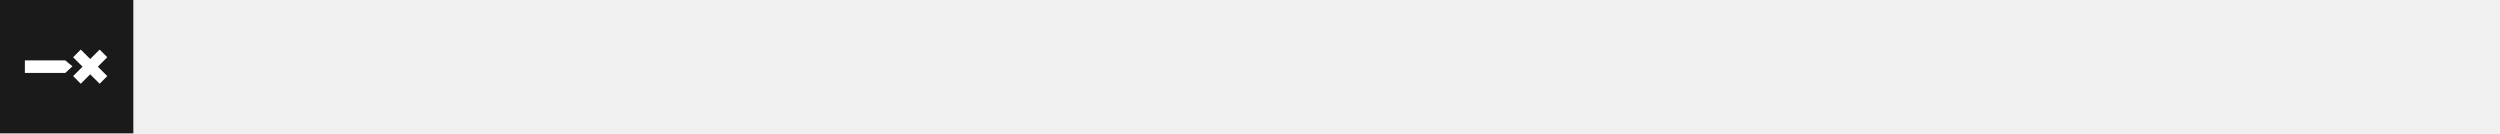
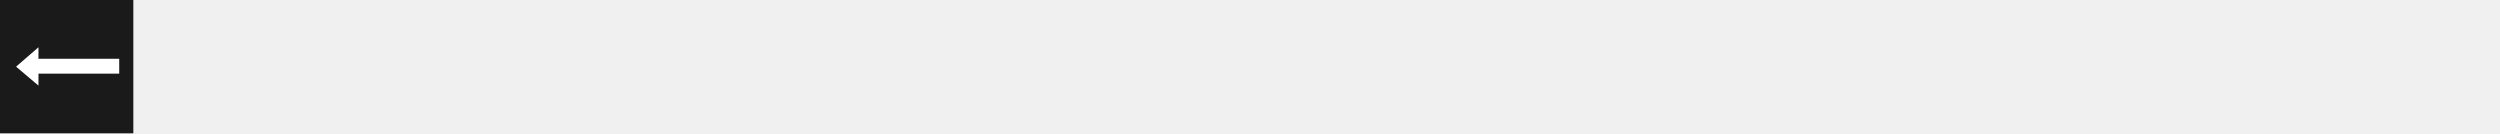
<svg xmlns="http://www.w3.org/2000/svg" xmlns:xlink="http://www.w3.org/1999/xlink" width="600" height="32" viewBox="0 0 600 32" version="1.1" id="svg8">
  <defs id="defs2">
    <linearGradient id="linearGradient8806">
      <stop style="stop-color:#2ad4ff;stop-opacity:1;" offset="0" id="stop8802" />
      <stop style="stop-color:#5a2ca0;stop-opacity:1" offset="1" id="stop8804" />
    </linearGradient>
    <linearGradient xlink:href="#linearGradient8806" id="linearGradient8808" x1="-60.605" y1="-51.468" x2="-51.154" y2="-34.093" gradientUnits="userSpaceOnUse" />
  </defs>
  <g id="layer1" transform="translate(0,-288.5333)" />
  <g id="icon-save" transform="translate(-192)">
    <rect y="0" x="0" height="32" width="32" id="rect4766" style="opacity:1;fill:#000000;fill-opacity:1;stroke:none;stroke-width:0.265;stroke-miterlimit:4;stroke-dasharray:none;stroke-opacity:0.941" />
    <path style="opacity:1;fill:#ffffff;fill-opacity:1;stroke:none;stroke-width:2.477;stroke-miterlimit:4;stroke-dasharray:none;stroke-opacity:0.941" d="m 6.894,8.502 v 2.9 2.03 10.525 H 25.106 V 11.402 H 14.042 V 8.502 Z" id="rect4986" />
    <path style="fill:none;fill-rule:evenodd;stroke:#000000;stroke-width:2.735;stroke-linecap:butt;stroke-linejoin:miter;stroke-miterlimit:4;stroke-dasharray:none;stroke-opacity:1" d="m 10.923,16.586 4.19,4.19 6.607,-6.607" id="path7854" />
  </g>
  <g id="icon-trash-2" transform="translate(-96)">
    <rect style="opacity:1;fill:#000000;fill-opacity:1;stroke:none;stroke-width:0.265;stroke-miterlimit:4;stroke-dasharray:none;stroke-opacity:0.941" id="rect4964" width="32" height="32" x="-32" y="0" />
    <rect y="6" x="-26" height="20" width="20" id="rect4892" style="opacity:1;fill:#000000;fill-opacity:1;stroke:#ff5555;stroke-width:0.165;stroke-miterlimit:4;stroke-dasharray:none;stroke-opacity:0.941" />
    <g transform="matrix(3.824452,0,0,3.824452,-32.18845,-0.3321738)" id="g4980">
      <rect style="opacity:1;fill:#ffffff;fill-opacity:1;stroke:none;stroke-width:0.844;stroke-miterlimit:4;stroke-dasharray:none;stroke-opacity:0.941" id="rect4966" width="3.125" height="3.093" x="2.671" y="3.751" rx="0.36" ry="0.403" />
      <rect style="opacity:1;fill:#ffffff;fill-opacity:1;stroke:none;stroke-width:0.874;stroke-miterlimit:4;stroke-dasharray:none;stroke-opacity:0.941" id="rect4968" width="3.663" height="0.87" x="2.401" y="2.423" rx="0.435" ry="0.435" />
      <rect style="opacity:1;fill:#ffffff;fill-opacity:1;stroke:none;stroke-width:1.156;stroke-miterlimit:4;stroke-dasharray:none;stroke-opacity:0.941" id="rect4970" width="2.924" height="1.306" x="2.771" y="1.698" rx="0.653" ry="0.653" />
      <rect style="opacity:1;fill:#000000;fill-opacity:1;stroke:none;stroke-width:1.141;stroke-miterlimit:4;stroke-dasharray:none;stroke-opacity:0.941" id="rect4972" width="1.933" height="0.523" x="3.266" y="2.114" rx="0.261" ry="0.261" />
      <g id="g4918" transform="matrix(1.349706,0,0,1.349706,-1.612607,-1.474034)">
        <rect transform="rotate(45)" y="0.289" x="5.622" height="0.425" width="2.059" id="rect4912" style="opacity:1;fill:#000000;fill-opacity:1;stroke:none;stroke-width:0.523;stroke-miterlimit:4;stroke-dasharray:none;stroke-opacity:1" rx="0.237" ry="0.21" />
        <rect style="opacity:1;fill:#000000;fill-opacity:1;stroke:none;stroke-width:0.523;stroke-miterlimit:4;stroke-dasharray:none;stroke-opacity:1" id="rect4914" width="2.047" height="0.389" x="-0.491" y="-6.803" transform="rotate(135)" rx="0.237" ry="0.195" />
      </g>
    </g>
  </g>
  <g id="icon-cycle" transform="translate(-256)">
    <rect y="0" x="0" height="32" width="32" id="rect5324" style="opacity:1;fill:#000000;fill-opacity:1;stroke:none;stroke-width:0.265;stroke-miterlimit:4;stroke-dasharray:none;stroke-opacity:0.941" />
    <g id="g5604" transform="matrix(-0.3661466,0,0,0.3661466,24.54293,7.457067)" style="fill:#ffffff">
      <g id="g5527" style="fill:#ffffff">
        <g id="g5495" style="fill:#ffffff">
          <path id="path5483" d="m 37.687,24.66 c -4.945,0 -8.973,4.025 -8.973,8.975 0,4.95 4.026,8.974 8.973,8.974 4.95,0 8.977,-4.024 8.977,-8.974 0,-4.95 -4.027,-8.975 -8.977,-8.975 z m 0,15.384 c -3.532,0 -6.409,-2.875 -6.409,-6.409 0,-3.535 2.877,-6.41 6.409,-6.41 3.535,0 6.411,2.875 6.411,6.41 0,3.534 -2.876,6.409 -6.411,6.409 z" style="fill:#ffffff" />
          <path id="path5485" d="m 23.588,15.501 v 0.01 h 8.047 c -2.375,-2.4 -5.273,-5.251 -5.99,-5.578 -1.257,-0.575 -3.966,1.462 -4.547,1.748 -0.532,0.283 -0.954,0.699 -1.043,1.236 l -2.112,5.927 -6.167,0.069 c -1.811,0.485 -0.465,2.065 -0.465,2.065 l 3.097,0.041 -0.295,1.405 -1.803,2.989 C 11.28,24.999 10.157,24.765 8.977,24.765 4.027,24.765 0,28.792 0,33.741 c 0,4.947 4.026,8.974 8.977,8.974 4.948,0 8.975,-4.026 8.975,-8.974 0,-2.853 -1.342,-5.393 -3.423,-7.038 l 2.005,-3.326 0.487,-2.322 2.41,0.03 c 0.479,-0.136 0.833,-0.538 0.912,-1.029 l 2.603,-4.074 z M 15.386,33.74 c 0,3.533 -2.875,6.409 -6.409,6.409 -3.534,0 -6.411,-2.876 -6.411,-6.409 0,-3.535 2.877,-6.411 6.411,-6.411 0.694,0 1.36,0.114 1.986,0.32 l -3.579,5.939 2.197,1.323 3.607,-5.989 c 1.344,1.175 2.198,2.897 2.198,4.818 z" style="fill:#ffffff" />
          <path id="path5487" d="m 32.24,23.139 c 0,0 2.468,-2.578 2.691,-2.968 0.225,-0.392 0.229,-0.872 0.007,-1.265 0,0 -0.725,-0.76 -1.771,-1.832 v 0.014 h -8.949 l 4.281,3.716 -6.367,9.947 c -0.184,0.317 -0.223,0.697 -0.104,1.045 l 2.563,7.692 3.072,-0.17 -1.741,-7.787 z" style="fill:#ffffff" />
          <circle id="circle5489" r="3.435" cy="7.384" cx="19.703" style="fill:#ffffff" />
          <path id="path5491" d="M 32.845,5.919 C 31.785,5.175 30.479,5.13 29.722,5.885 l -1.484,1.487 c -0.756,0.756 -0.711,2.062 0.03,3.124 z" style="fill:#ffffff" />
          <path id="path5493" d="m 33.007,15.317 c 1.116,1.116 2.73,1.311 3.607,0.436 l 1.485,-1.488 c 0.877,-0.876 0.685,-2.491 -0.434,-3.606 l -4.081,-4.081 -4.659,4.658 z" style="fill:#ffffff" />
        </g>
        <g id="g5497" style="fill:#ffffff" />
        <g id="g5499" style="fill:#ffffff" />
        <g id="g5501" style="fill:#ffffff" />
        <g id="g5503" style="fill:#ffffff" />
        <g id="g5505" style="fill:#ffffff" />
        <g id="g5507" style="fill:#ffffff" />
        <g id="g5509" style="fill:#ffffff" />
        <g id="g5511" style="fill:#ffffff" />
        <g id="g5513" style="fill:#ffffff" />
        <g id="g5515" style="fill:#ffffff" />
        <g id="g5517" style="fill:#ffffff" />
        <g id="g5519" style="fill:#ffffff" />
        <g id="g5521" style="fill:#ffffff" />
        <g id="g5523" style="fill:#ffffff" />
        <g id="g5525" style="fill:#ffffff" />
      </g>
      <g id="g5529" style="fill:#ffffff" />
      <g id="g5531" style="fill:#ffffff" />
      <g id="g5533" style="fill:#ffffff" />
      <g id="g5535" style="fill:#ffffff" />
      <g id="g5537" style="fill:#ffffff" />
      <g id="g5539" style="fill:#ffffff" />
      <g id="g5541" style="fill:#ffffff" />
      <g id="g5543" style="fill:#ffffff" />
      <g id="g5545" style="fill:#ffffff" />
      <g id="g5547" style="fill:#ffffff" />
      <g id="g5549" style="fill:#ffffff" />
      <g id="g5551" style="fill:#ffffff" />
      <g id="g5553" style="fill:#ffffff" />
      <g id="g5555" style="fill:#ffffff" />
      <g id="g5557" style="fill:#ffffff" />
    </g>
  </g>
  <g id="icon-logo" transform="translate(-224)">
    <g id="g8291">
      <rect y="0" x="0" height="32" width="32" id="rect5611" style="opacity:1;fill:#000000;fill-opacity:1;stroke:none;stroke-width:0.265;stroke-miterlimit:4;stroke-dasharray:none;stroke-opacity:0.941" />
      <g style="fill:none;stroke:#ffffff;stroke-width:2.37;stroke-miterlimit:4;stroke-dasharray:none" transform="matrix(0.8438199,0,0,0.8438199,4.365821,1.930845)" id="g5792">
        <path style="fill:none;fill-rule:evenodd;stroke:#ffffff;stroke-width:2.37;stroke-linecap:butt;stroke-linejoin:miter;stroke-miterlimit:4;stroke-dasharray:none;stroke-opacity:1" d="m 22.399,10.08 c -5.964,-3.689 -11.362,-3.732 -17.221,0 0.155,4.418 -0.317,11.882 8.611,15.957 9.227,-4.38 8.531,-11.891 8.611,-15.957 z" id="path5774" />
      </g>
      <g id="g8284" transform="matrix(0.4023581,0,0,0.4023581,10.44953,8.978215)" style="fill:#ffffff;stroke:none;stroke-width:3.052;stroke-miterlimit:4;stroke-dasharray:none">
        <path id="path8282" d="m 22.399,10.08 c -5.964,-3.689 -11.362,-3.732 -17.221,0 0.155,4.418 -0.317,11.882 8.611,15.957 9.227,-4.38 8.531,-11.891 8.611,-15.957 z" style="fill:#ffffff;fill-rule:evenodd;stroke:none;stroke-width:3.052;stroke-linecap:butt;stroke-linejoin:miter;stroke-miterlimit:4;stroke-dasharray:none;stroke-opacity:1" />
      </g>
    </g>
  </g>
  <g id="icon-arrow" transform="translate(-96)">
    <g transform="translate(-192)" id="g5812">
      <rect style="opacity:1;fill:#000000;fill-opacity:1;stroke:none;stroke-width:0.265;stroke-miterlimit:4;stroke-dasharray:none;stroke-opacity:0.941" id="rect5796" width="32" height="32" x="0" y="0" />
    </g>
    <path id="path5794" d="m -181.438,15.109 h 7.5 l 0.156,-1.766 3.219,2.641 -3.016,2.672 -0.312,-1.766 -7.547,-0.031 z" style="fill:#ececec;fill-rule:evenodd;stroke:none;stroke-width:1px;stroke-linecap:butt;stroke-linejoin:miter;stroke-opacity:1" />
  </g>
  <g id="icon-locate" transform="translate(-320)">
    <rect y="0" x="0" height="32" width="32" id="rect5819" style="opacity:1;fill:#000000;fill-opacity:1;stroke:none;stroke-width:0.265;stroke-miterlimit:4;stroke-dasharray:none;stroke-opacity:0.941" />
    <circle style="opacity:1;fill:none;fill-opacity:1;stroke:#ffffff;stroke-width:2;stroke-miterlimit:4;stroke-dasharray:none;stroke-opacity:1" id="path5839" cx="16" cy="16" r="5.127" />
    <path style="opacity:1;fill:none;fill-rule:evenodd;stroke:#ffffff;stroke-width:2;stroke-linecap:butt;stroke-linejoin:miter;stroke-miterlimit:4;stroke-dasharray:none;stroke-opacity:1" d="m 16.087,6.854 v 4.243" id="path5841" />
    <path id="path5843" d="m 16.087,20.686 v 4.243" style="opacity:1;fill:none;fill-rule:evenodd;stroke:#ffffff;stroke-width:2;stroke-linecap:butt;stroke-linejoin:miter;stroke-miterlimit:4;stroke-dasharray:none;stroke-opacity:1" />
    <path style="opacity:1;fill:none;fill-rule:evenodd;stroke:#ffffff;stroke-width:2;stroke-linecap:butt;stroke-linejoin:miter;stroke-miterlimit:4;stroke-dasharray:none;stroke-opacity:1" d="m 20.948,16.134 h 4.243" id="path5845" />
    <path id="path5847" d="M 6.629,16.134 H 10.872" style="opacity:1;fill:none;fill-rule:evenodd;stroke:#ffffff;stroke-width:2;stroke-linecap:butt;stroke-linejoin:miter;stroke-miterlimit:4;stroke-dasharray:none;stroke-opacity:1" />
  </g>
  <g id="icon-sticker-2" transform="translate(-160)">
    <g id="g4851">
      <rect style="opacity:1;fill:#000000;fill-opacity:1;stroke:none;stroke-width:0.265;stroke-miterlimit:4;stroke-dasharray:none;stroke-opacity:0.941" id="rect4849" width="32" height="32" x="0" y="0" />
    </g>
    <g style="stroke:#ff5555" transform="matrix(0.625,0,0,0.625,6,6)" id="g4855">
      <rect y="0" x="0" height="32" width="32" id="rect4853" style="opacity:1;fill:#000000;fill-opacity:1;stroke:#ff5555;stroke-width:0.265;stroke-miterlimit:4;stroke-dasharray:none;stroke-opacity:0.941" />
    </g>
    <g transform="matrix(0.9499591,0,0,0.9499591,-0.1600792,0.08338523)" id="g4867">
      <path style="fill:#ffffff;fill-rule:evenodd;stroke:none;stroke-width:0.767px;stroke-linecap:butt;stroke-linejoin:miter;stroke-opacity:1" d="m 13.47,22.847 3.045,5.274 3.121,-5.405 z" id="path4859" />
      <circle style="opacity:1;fill:#ffffff;fill-opacity:1;stroke:none;stroke-width:1.851;stroke-miterlimit:4;stroke-dasharray:none;stroke-opacity:1" id="path4863" cx="16.552" cy="14.98" r="8.712" />
      <circle r="4.868" cy="14.98" cx="16.552" id="circle4869" style="opacity:1;fill:#000000;fill-opacity:1;stroke:none;stroke-width:1.034;stroke-miterlimit:4;stroke-dasharray:none;stroke-opacity:1" />
    </g>
  </g>
  <g id="icon-route-2">
    <g id="g5626" transform="translate(-96)">
      <rect y="0" x="0" height="32" width="32" id="rect5624" style="opacity:1;fill:#000000;fill-opacity:1;stroke:none;stroke-width:0.265;stroke-miterlimit:4;stroke-dasharray:none;stroke-opacity:0.941" />
    </g>
    <g id="g5630" transform="matrix(0.625,0,0,0.625,-90,6)" style="stroke:#ff5555" />
    <g id="g5651" transform="translate(-62.43431)">
      <circle r="2.507" cy="23.576" cx="-24.357" id="path5642" style="opacity:1;fill:#ffffff;fill-opacity:1;stroke:none;stroke-width:4.363;stroke-miterlimit:4;stroke-dasharray:none;stroke-opacity:1" />
      <path id="path5644" d="M -24.289,21.588 V 10.61 c 0,-4.22 6.62,-4.194 6.62,0 v 10.812 c 0,4.011 6.827,4.027 6.827,0 V 10.441" style="fill:none;fill-rule:evenodd;stroke:#ffffff;stroke-width:2.621;stroke-linecap:butt;stroke-linejoin:miter;stroke-miterlimit:4;stroke-dasharray:none;stroke-opacity:1" />
      <circle style="opacity:1;fill:#ffffff;fill-opacity:1;stroke:none;stroke-width:4.363;stroke-miterlimit:4;stroke-dasharray:none;stroke-opacity:1" id="circle5646" cx="-10.93" cy="8.462" r="2.507" />
    </g>
  </g>
  <g id="icon-poly-2" transform="translate(-64)">
    <g id="g6355">
      <rect style="opacity:1;fill:#000000;fill-opacity:1;stroke:none;stroke-width:0.265;stroke-miterlimit:4;stroke-dasharray:none;stroke-opacity:0.941" id="rect6353" width="32" height="32" x="0" y="0" />
    </g>
    <g style="stroke:#ff5555" transform="matrix(0.625,0,0,0.625,6,6)" id="g6359" />
    <path style="fill:none;fill-rule:evenodd;stroke:#ffffff;stroke-width:2.387;stroke-linecap:butt;stroke-linejoin:round;stroke-miterlimit:4;stroke-dasharray:none;stroke-opacity:1" d="M 7.924,12.991 16.493,8.002 9.942,22.589 l 13.763,-7.974 -3.958,9.12" id="path6375" />
    <circle style="opacity:1;fill:#ffffff;fill-opacity:1;stroke:none;stroke-width:5.304;stroke-miterlimit:4;stroke-dasharray:none;stroke-opacity:1" id="path6363" cx="14.711" cy="-4.523" r="2.387" transform="rotate(75)" />
    <circle style="opacity:1;fill:#ffffff;fill-opacity:1;stroke:none;stroke-width:5.304;stroke-miterlimit:4;stroke-dasharray:none;stroke-opacity:1" id="circle6367" cx="12.17" cy="-13.883" r="2.387" transform="rotate(75)" />
    <circle style="opacity:1;fill:#ffffff;fill-opacity:1;stroke:none;stroke-width:5.304;stroke-miterlimit:4;stroke-dasharray:none;stroke-opacity:1" id="circle6371" cx="20.342" cy="-19.194" r="2.387" transform="rotate(75)" />
    <circle r="2.387" cy="-3.701" cx="24.138" id="circle6373" style="opacity:1;fill:#ffffff;fill-opacity:1;stroke:none;stroke-width:5.304;stroke-miterlimit:4;stroke-dasharray:none;stroke-opacity:1" transform="rotate(75)" />
    <circle r="2.387" cy="-13.025" cx="27.918" id="circle6774" style="opacity:1;fill:#ffffff;fill-opacity:1;stroke:none;stroke-width:5.304;stroke-miterlimit:4;stroke-dasharray:none;stroke-opacity:1" transform="rotate(75)" />
  </g>
  <g id="icon-shot-2" transform="translate(-32)">
    <g id="g6599">
      <rect y="0" x="0" height="32" width="32" id="rect6597" style="opacity:1;fill:#000000;fill-opacity:1;stroke:none;stroke-width:0.265;stroke-miterlimit:4;stroke-dasharray:none;stroke-opacity:0.941" />
    </g>
    <rect style="opacity:1;fill:#ffffff;fill-opacity:1;stroke:none;stroke-width:3.343;stroke-miterlimit:4;stroke-dasharray:6.686, 3.343;stroke-dashoffset:0;stroke-opacity:1" id="rect6617" width="19.5" height="13.89" x="6.25" y="9.833" rx="1.087" ry="1.087" />
    <path style="opacity:1;fill:#ffffff;fill-opacity:1;stroke:none;stroke-width:1.979;stroke-miterlimit:4;stroke-dasharray:3.957, 1.979;stroke-dashoffset:0;stroke-opacity:1" d="m 13.812,7.009 h 6.282 c 0.45,0 0.749,0.528 1.147,1.039 l 3.096,3.975 c 0.398,0.511 -3.793,6.988 -4.243,6.988 h -6.282 c -0.45,0 -4.889,-6.747 -4.475,-7.24 L 12.527,7.969 c 0.414,-0.494 0.835,-0.96 1.285,-0.96 z" id="rect6619" />
    <circle style="opacity:1;fill:#000000;fill-opacity:1;stroke:none;stroke-width:6.457;stroke-miterlimit:4;stroke-dasharray:12.913, 6.457;stroke-dashoffset:0;stroke-opacity:1" id="path6621" cx="16.627" cy="16.311" r="6.158" />
    <circle r="3.533" cy="16.311" cx="16.627" id="circle6628" style="opacity:1;fill:#ffffff;fill-opacity:1;stroke:none;stroke-width:3.704;stroke-miterlimit:4;stroke-dasharray:7.409, 3.704;stroke-dashoffset:0;stroke-opacity:1" />
  </g>
  <g id="g7720" transform="translate(-224,-32)">
    <g id="g7706">
      <rect style="opacity:1;fill:#000000;fill-opacity:1;stroke:none;stroke-width:0.265;stroke-miterlimit:4;stroke-dasharray:none;stroke-opacity:0.941" id="rect7704" width="32" height="32" x="0" y="0" />
    </g>
    <g style="fill:none;stroke:#ff5555" transform="matrix(0.625,0,0,0.625,6,38)" id="g7710">
      <rect y="0" x="0" height="32" width="32" id="rect7708" style="opacity:1;fill:none;fill-opacity:1;stroke:#ff5555;stroke-width:0.265;stroke-miterlimit:4;stroke-dasharray:none;stroke-opacity:0.941" />
    </g>
  </g>
  <g transform="matrix(0.5,0,0,0.5,-64,-49.40738)" id="g8789">
    <g id="g8773" style="fill:#1a1a1a">
      <rect y="0" x="0" height="32" width="32" id="rect8771" style="opacity:1;fill:#1a1a1a;fill-opacity:1;stroke:none;stroke-width:0.265;stroke-miterlimit:4;stroke-dasharray:none;stroke-opacity:0.941" rx="4" ry="4" />
    </g>
    <g id="g8775" transform="matrix(0.625,0,0,0.625,6,6)" style="stroke:#ff5555" />
    <path style="color:#000000;font-style:normal;font-variant:normal;font-weight:normal;font-stretch:normal;font-size:medium;line-height:normal;font-family:sans-serif;font-variant-ligatures:normal;font-variant-position:normal;font-variant-caps:normal;font-variant-numeric:normal;font-variant-alternates:normal;font-feature-settings:normal;text-indent:0;text-align:start;text-decoration:none;text-decoration-line:none;text-decoration-style:solid;text-decoration-color:#000000;letter-spacing:normal;word-spacing:normal;text-transform:none;writing-mode:lr-tb;direction:ltr;text-orientation:mixed;dominant-baseline:auto;baseline-shift:baseline;text-anchor:start;white-space:normal;shape-padding:0;clip-rule:nonzero;display:inline;overflow:visible;visibility:visible;opacity:1;isolation:auto;mix-blend-mode:normal;color-interpolation:sRGB;color-interpolation-filters:linearRGB;solid-color:#000000;solid-opacity:1;vector-effect:none;fill:url(#linearGradient8808);fill-opacity:1;fill-rule:evenodd;stroke:none;stroke-width:1.603;stroke-linecap:butt;stroke-linejoin:round;stroke-miterlimit:4;stroke-dasharray:none;stroke-dashoffset:0;stroke-opacity:1;color-rendering:auto;image-rendering:auto;shape-rendering:auto;text-rendering:auto;enable-background:accumulate" d="M -55.561 -48.252 A 1.603 1.603 45 0 0 -56.037 -48.197 A 1.603 1.603 45 0 0 -57.217 -46.783 L -60.574 -44.828 A 1.603 1.603 45 0 0 -61.668 -44.924 A 1.603 1.603 45 0 0 -62.801 -42.961 A 1.603 1.603 45 0 0 -60.838 -41.826 A 1.603 1.603 45 0 0 -59.656 -43.51 L -57.422 -44.811 L -60.156 -38.719 A 1.603 1.603 45 0 0 -60.562 -38.666 A 1.603 1.603 45 0 0 -61.695 -36.703 A 1.603 1.603 45 0 0 -59.732 -35.568 A 1.603 1.603 45 0 0 -58.559 -36.91 L -52.527 -40.404 L -53.625 -37.875 A 1.603 1.603 45 0 0 -53.857 -37.834 A 1.603 1.603 45 0 0 -54.99 -35.871 A 1.603 1.603 45 0 0 -53.027 -34.738 A 1.603 1.603 45 0 0 -51.895 -36.701 A 1.603 1.603 45 0 0 -52.154 -37.24 L -50.664 -40.672 A 1.603 1.603 45 0 0 -50.342 -40.725 A 1.603 1.603 45 0 0 -49.209 -42.688 A 1.603 1.603 45 0 0 -51.172 -43.82 A 1.603 1.603 45 0 0 -52.357 -42.355 L -58.316 -38.902 L -55.557 -45.051 A 1.603 1.603 45 0 0 -55.207 -45.102 A 1.603 1.603 45 0 0 -54.074 -47.064 A 1.603 1.603 45 0 0 -55.561 -48.252 z " transform="matrix(2,0,0,2,128,98.81475)" id="path8777" />
  </g>
  <g id="g6599-3" style="fill:#1a1a1a">
    <rect y="0" x="0" height="32" width="32" id="rect6597-6" style="opacity:1;fill:#1a1a1a;fill-opacity:1;stroke:none;stroke-width:0.265;stroke-miterlimit:4;stroke-dasharray:none;stroke-opacity:0.941" />
  </g>
  <g id="g2523" transform="translate(-352)">
    <rect style="opacity:1;fill:#000000;fill-opacity:1;stroke:none;stroke-width:0.265;stroke-miterlimit:4;stroke-dasharray:none;stroke-opacity:0.941" id="rect2521" width="32" height="32" x="0" y="0" />
  </g>
  <path id="path2525" d="m -336,6.168 c -0.967,6.15e-5 -2.839,0.419 -2.839,0.419 l -0.816,-1.697 -2.257,4.855 5.094,1.335 -0.777,-1.938 c 0,0 1.101,-0.114 1.595,-0.115 3.851,4.733e-4 6.972,3.122 6.973,6.973 -0.001,1.213 -0.319,2.404 -0.922,3.457 l 2.07,2.07 C -326.767,19.898 -326.171,17.972 -326.168,16 -326.168,10.57 -330.57,6.168 -336,6.168 Z m -8.094,4.27 c -1.128,1.636 -1.734,3.575 -1.738,5.562 2.9e-4,5.43 4.402,9.832 9.832,9.832 1.108,-7e-5 2.503,-0.419 2.503,-0.419 l 0.637,2.091 2.497,-5.246 -5.017,-1.384 1.048,1.891 c 0,0 -1.103,0.206 -1.667,0.207 -3.851,-4.73e-4 -6.972,-3.122 -6.973,-6.973 0.003,-1.228 0.329,-2.433 0.947,-3.494 z" style="opacity:1;fill:#ffffff;fill-opacity:1;stroke:none;stroke-width:1.135;stroke-miterlimit:4;stroke-dasharray:none;stroke-opacity:1" />
-   <g id="g2550" transform="translate(0.9697265,-0.5)" style="fill:#ffffff">
-     <path style="opacity:1;fill:#ffffff;fill-opacity:1;stroke:none;stroke-width:1.057;stroke-miterlimit:4;stroke-dasharray:none;stroke-opacity:1" d="m 5,15 h 9.708 L 16.411,16.413 14.708,18 H 5 Z" id="rect2536" />
-     <path id="rect2540" d="m 18.412,12.4 -1.834,1.834 2.266,2.266 -2.266,2.266 1.834,1.834 2.266,-2.266 2.266,2.266 1.834,-1.834 L 22.512,16.5 l 2.266,-2.266 -1.834,-1.834 -2.266,2.266 z" style="opacity:1;fill:#ffffff;fill-opacity:1;stroke:none;stroke-width:0.949;stroke-miterlimit:4;stroke-dasharray:none;stroke-opacity:1" />
+   <g id="g2550" transform="translate(0.9697265,-0.5)" style="fill:#ffffff" />
+   <g style="fill:#1a1a1a" id="g1002" transform="translate(-384)">
+     <rect style="opacity:1;fill:#1a1a1a;fill-opacity:1;stroke:none;stroke-width:0.265;stroke-miterlimit:4;stroke-dasharray:none;stroke-opacity:0.941" id="rect1000" width="32" height="32" x="0" y="0" />
+   </g>
+   <g style="fill:#ffffff" transform="translate(-383.0303,-0.5)" id="g1008">
+     <path id="path1004" d="m 3.125,14.716 h 11.548 l 2.026,1.681 -2.026,1.888 H 3.125 Z" style="opacity:1;fill:#ffffff;fill-opacity:1;stroke:none;stroke-width:1.258;stroke-miterlimit:4;stroke-dasharray:none;stroke-opacity:1" />
+     <path style="opacity:1;fill:#ffffff;fill-opacity:1;stroke:none;stroke-width:1.129;stroke-miterlimit:4;stroke-dasharray:none;stroke-opacity:1" d="m 19.08,11.623 -2.182,2.182 2.695,2.695 -2.695,2.695 2.182,2.182 2.695,-2.695 2.695,2.695 2.182,-2.182 L 23.957,16.5 26.653,13.805 24.471,11.623 21.775,14.318 Z" id="path1006" />
+   </g>
+   <g style="fill:#1a1a1a" id="g1057" transform="translate(-416)">
+     <rect style="opacity:1;fill:#1a1a1a;fill-opacity:1;stroke:none;stroke-width:0.265;stroke-miterlimit:4;stroke-dasharray:none;stroke-opacity:0.941" id="rect1055" width="32" height="32" x="0" y="0" />
+   </g>
+   <path id="path1059" d="m -398.04,8.959 c 0.967,6.15e-5 2.839,0.419 2.839,0.419 l 0.816,-1.697 2.257,4.855 -5.094,1.335 0.777,-1.938 c 0,0 -1.101,-0.114 -1.595,-0.115 -3.851,4.73e-4 -6.972,3.122 -6.973,6.973 10e-4,1.213 0.319,2.404 0.922,3.457 l -2.07,2.07 c -1.112,-1.629 -1.708,-3.555 -1.711,-5.527 2.9e-4,-5.43 4.402,-9.832 9.832,-9.832 z" style="opacity:1;fill:#ffffff;fill-opacity:1;stroke:none;stroke-width:1.135;stroke-miterlimit:4;stroke-dasharray:none;stroke-opacity:1" />
+   <g id="g1083" transform="rotate(-180,16.23592,15.94476)">
+     <g style="fill:#ffffff" transform="matrix(1.130115,0,0,1.130115,-1.147343,-2.639712)" id="g1065">
+       <path id="path1061" d="m 21.579,12.373 4.755,4.024 -4.755,4.119 c 0,-2.714 0,-5.429 0,-8.143 z" style="opacity:1;fill:#ffffff;fill-opacity:1;stroke:none;stroke-width:1.258;stroke-miterlimit:4;stroke-dasharray:none;stroke-opacity:1" />
+     </g>
+     <g id="g1073" transform="translate(-6.07362,-0.5)" style="fill:#ffffff">
+       <path style="opacity:1;fill:#ffffff;fill-opacity:1;stroke:none;stroke-width:2.938;stroke-miterlimit:4;stroke-dasharray:none;stroke-opacity:1" d="M 9.933,14.716 H 29.843 v 3.569 H 9.933 Z" id="path1075" />
+     </g>
  </g>
</svg>
